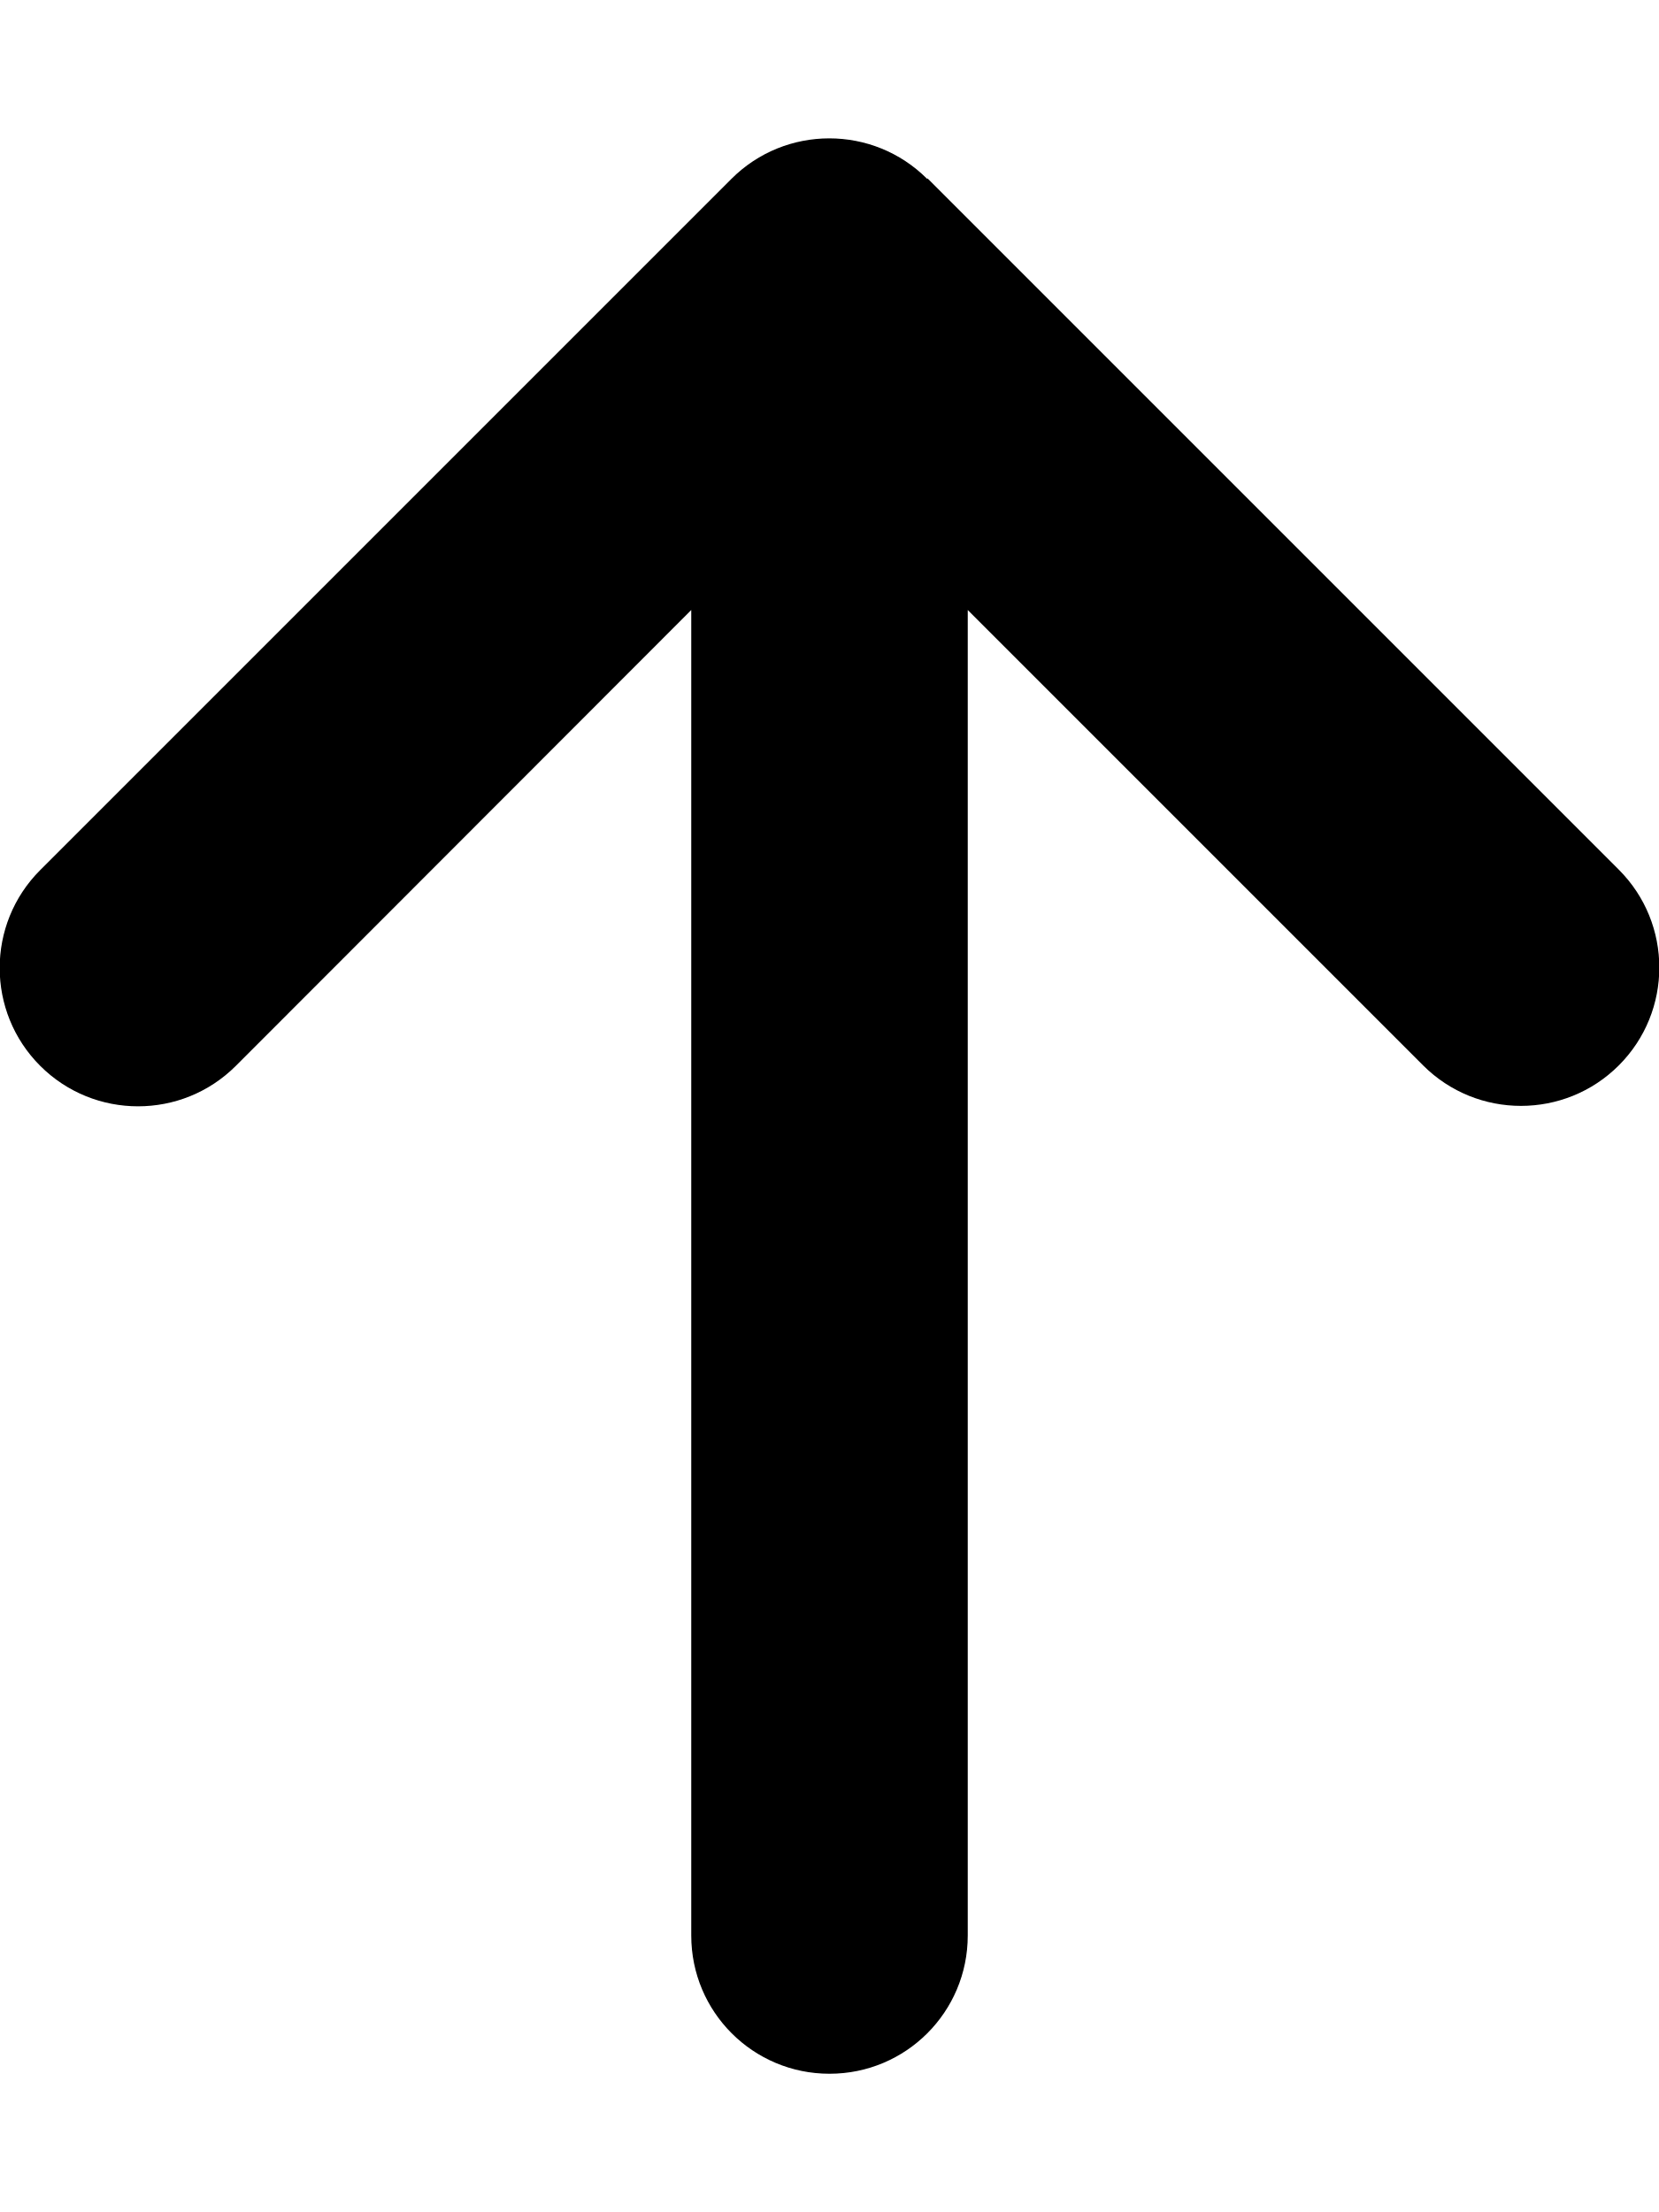
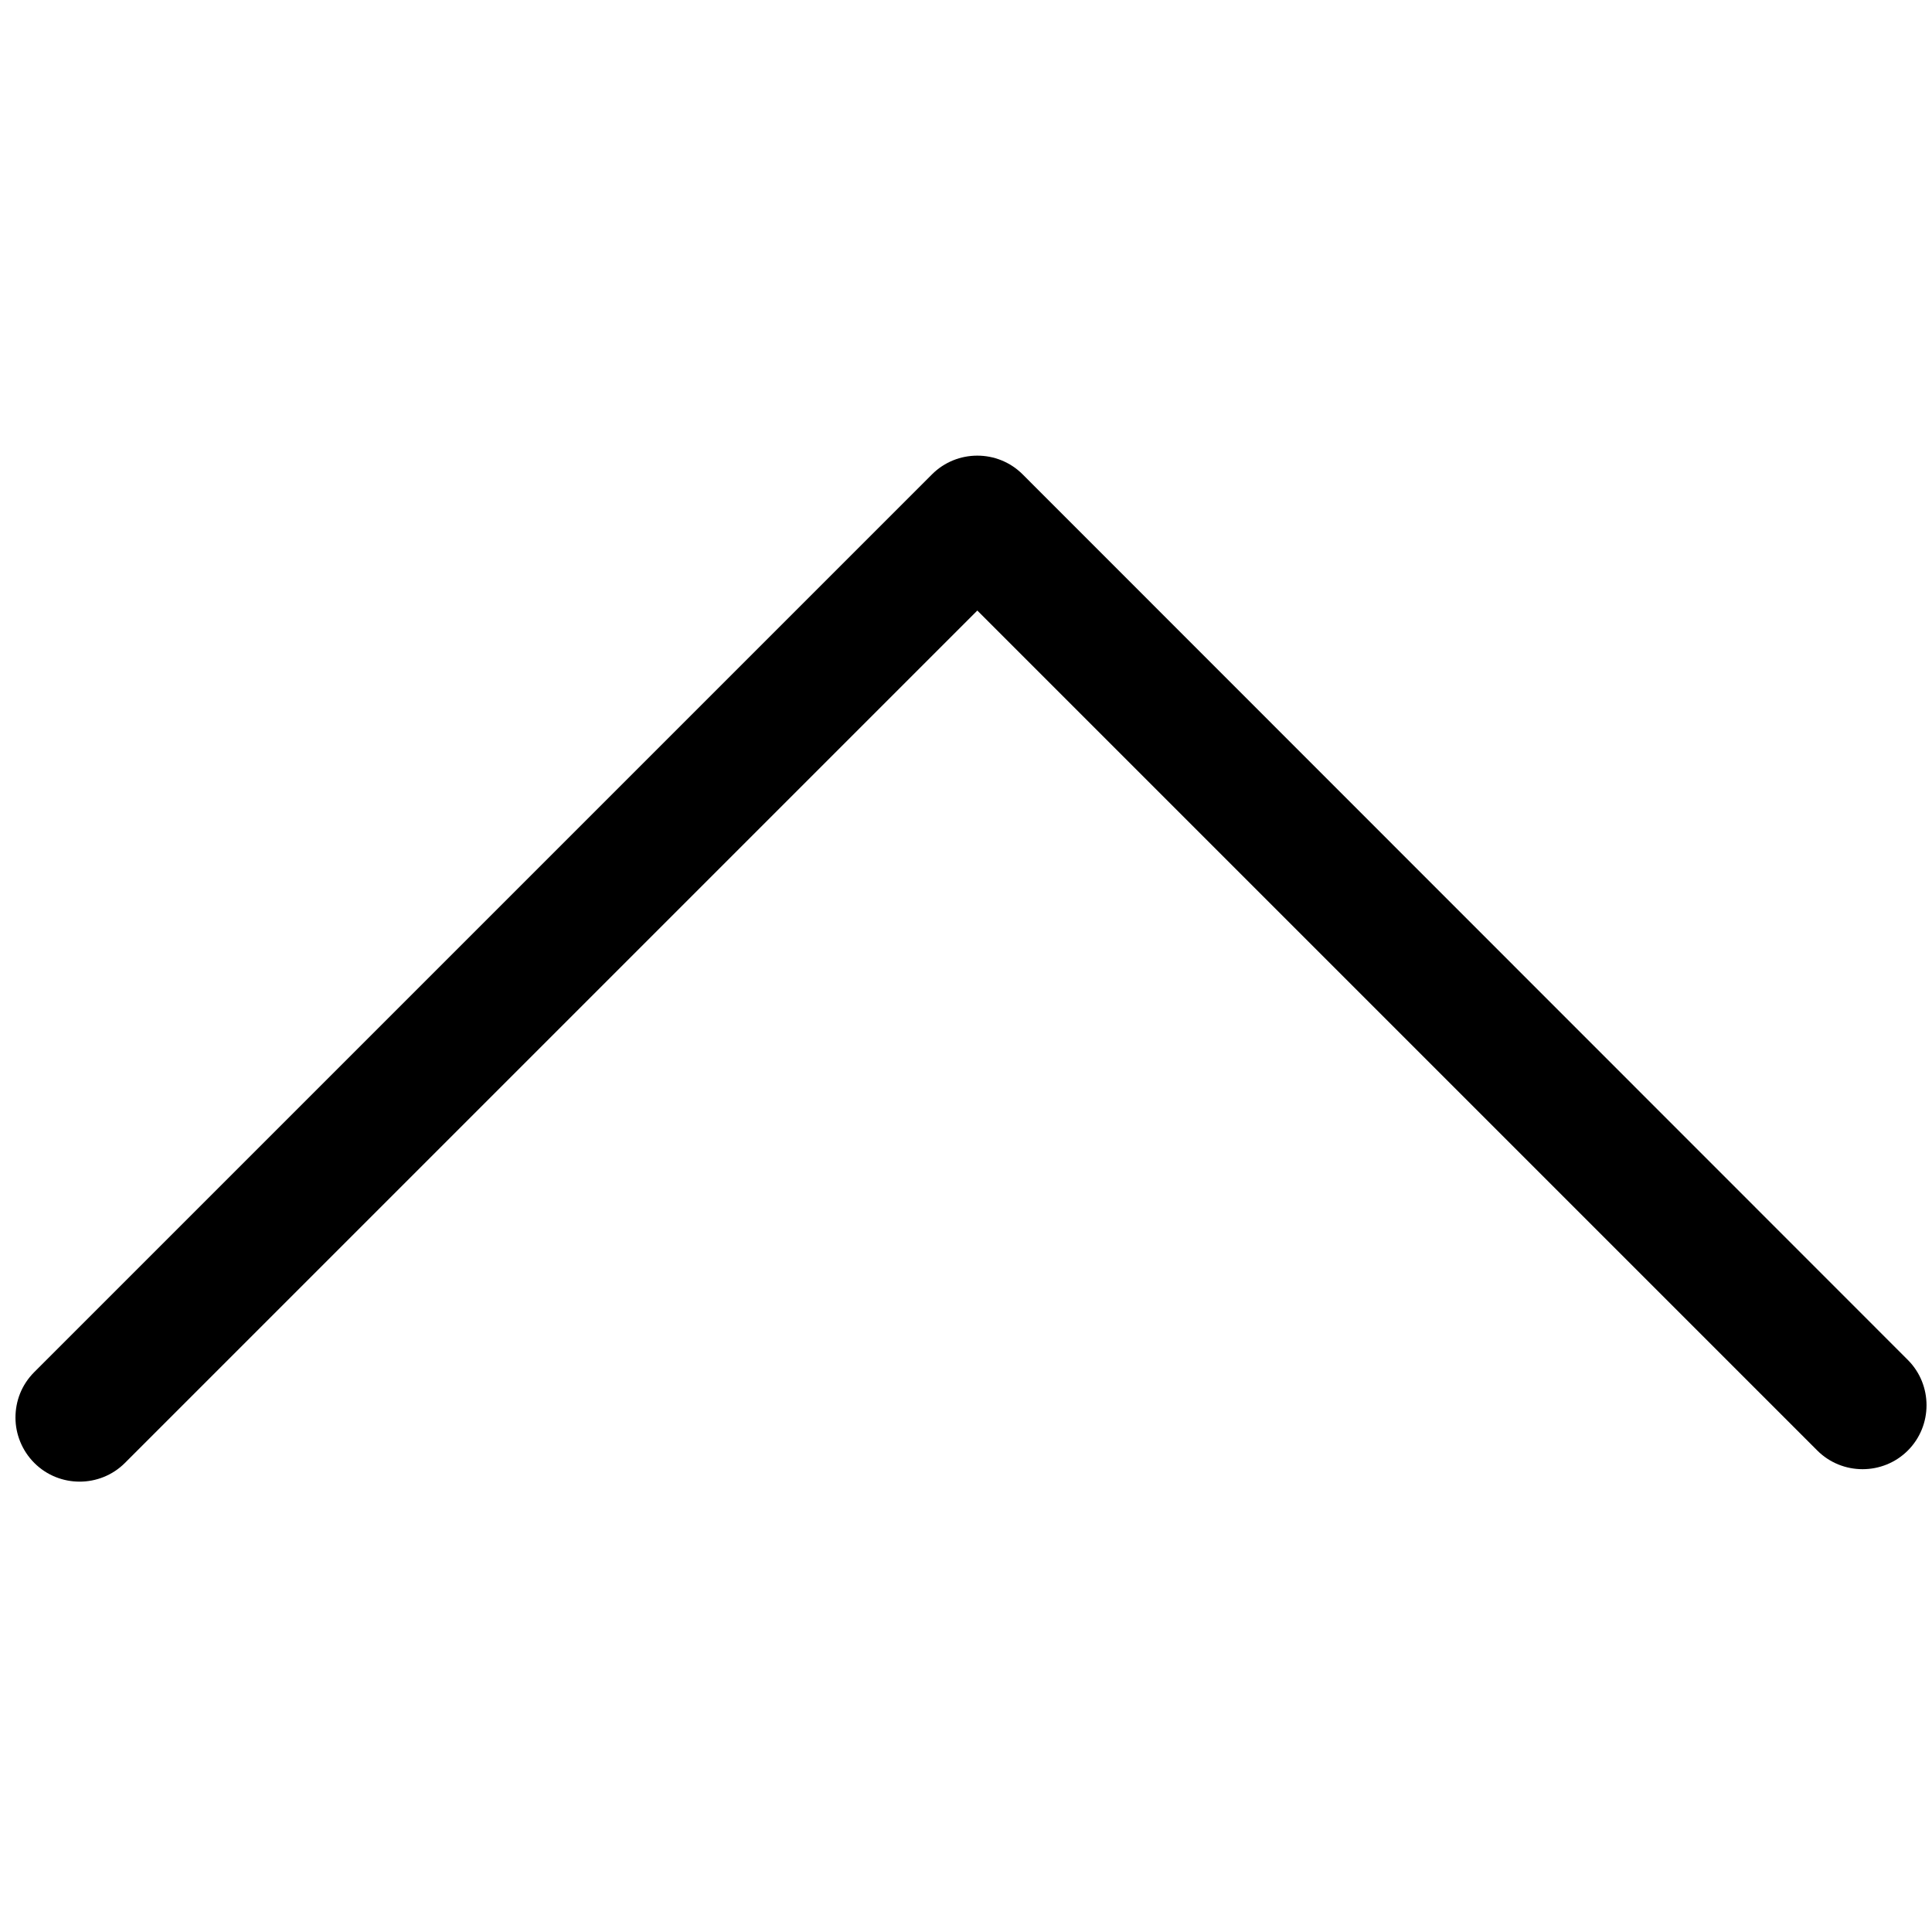
- <svg xmlns="http://www.w3.org/2000/svg" viewBox="0 0 384 512">
-   <path d="M214.6 41.4c-12.5-12.5-32.8-12.5-45.3 0l-160 160c-12.5 12.5-12.5 32.8 0 45.3s32.8 12.5 45.3 0L160 141.2V448c0 17.7 14.3 32 32 32s32-14.3 32-32V141.2L329.4 246.6c12.5 12.5 32.8 12.5 45.3 0s12.5-32.8 0-45.3l-160-160z" />
+ <svg xmlns="http://www.w3.org/2000/svg" viewBox="0 0 1024 1024">
+   <path d="M8.2 751.4c0 8.6 3.4 17.401 10 24.001 13.2 13.2 34.8 13.2 48 0l451.8-451.8 445.2 445.2c13.2 13.2 34.8 13.2 48 0s13.2-34.8 0-48L542 251.401c-13.2-13.2-34.8-13.2-48 0l-475.8 475.8c-6.8 6.8-10 15.4-10 24.2z" />
</svg>
